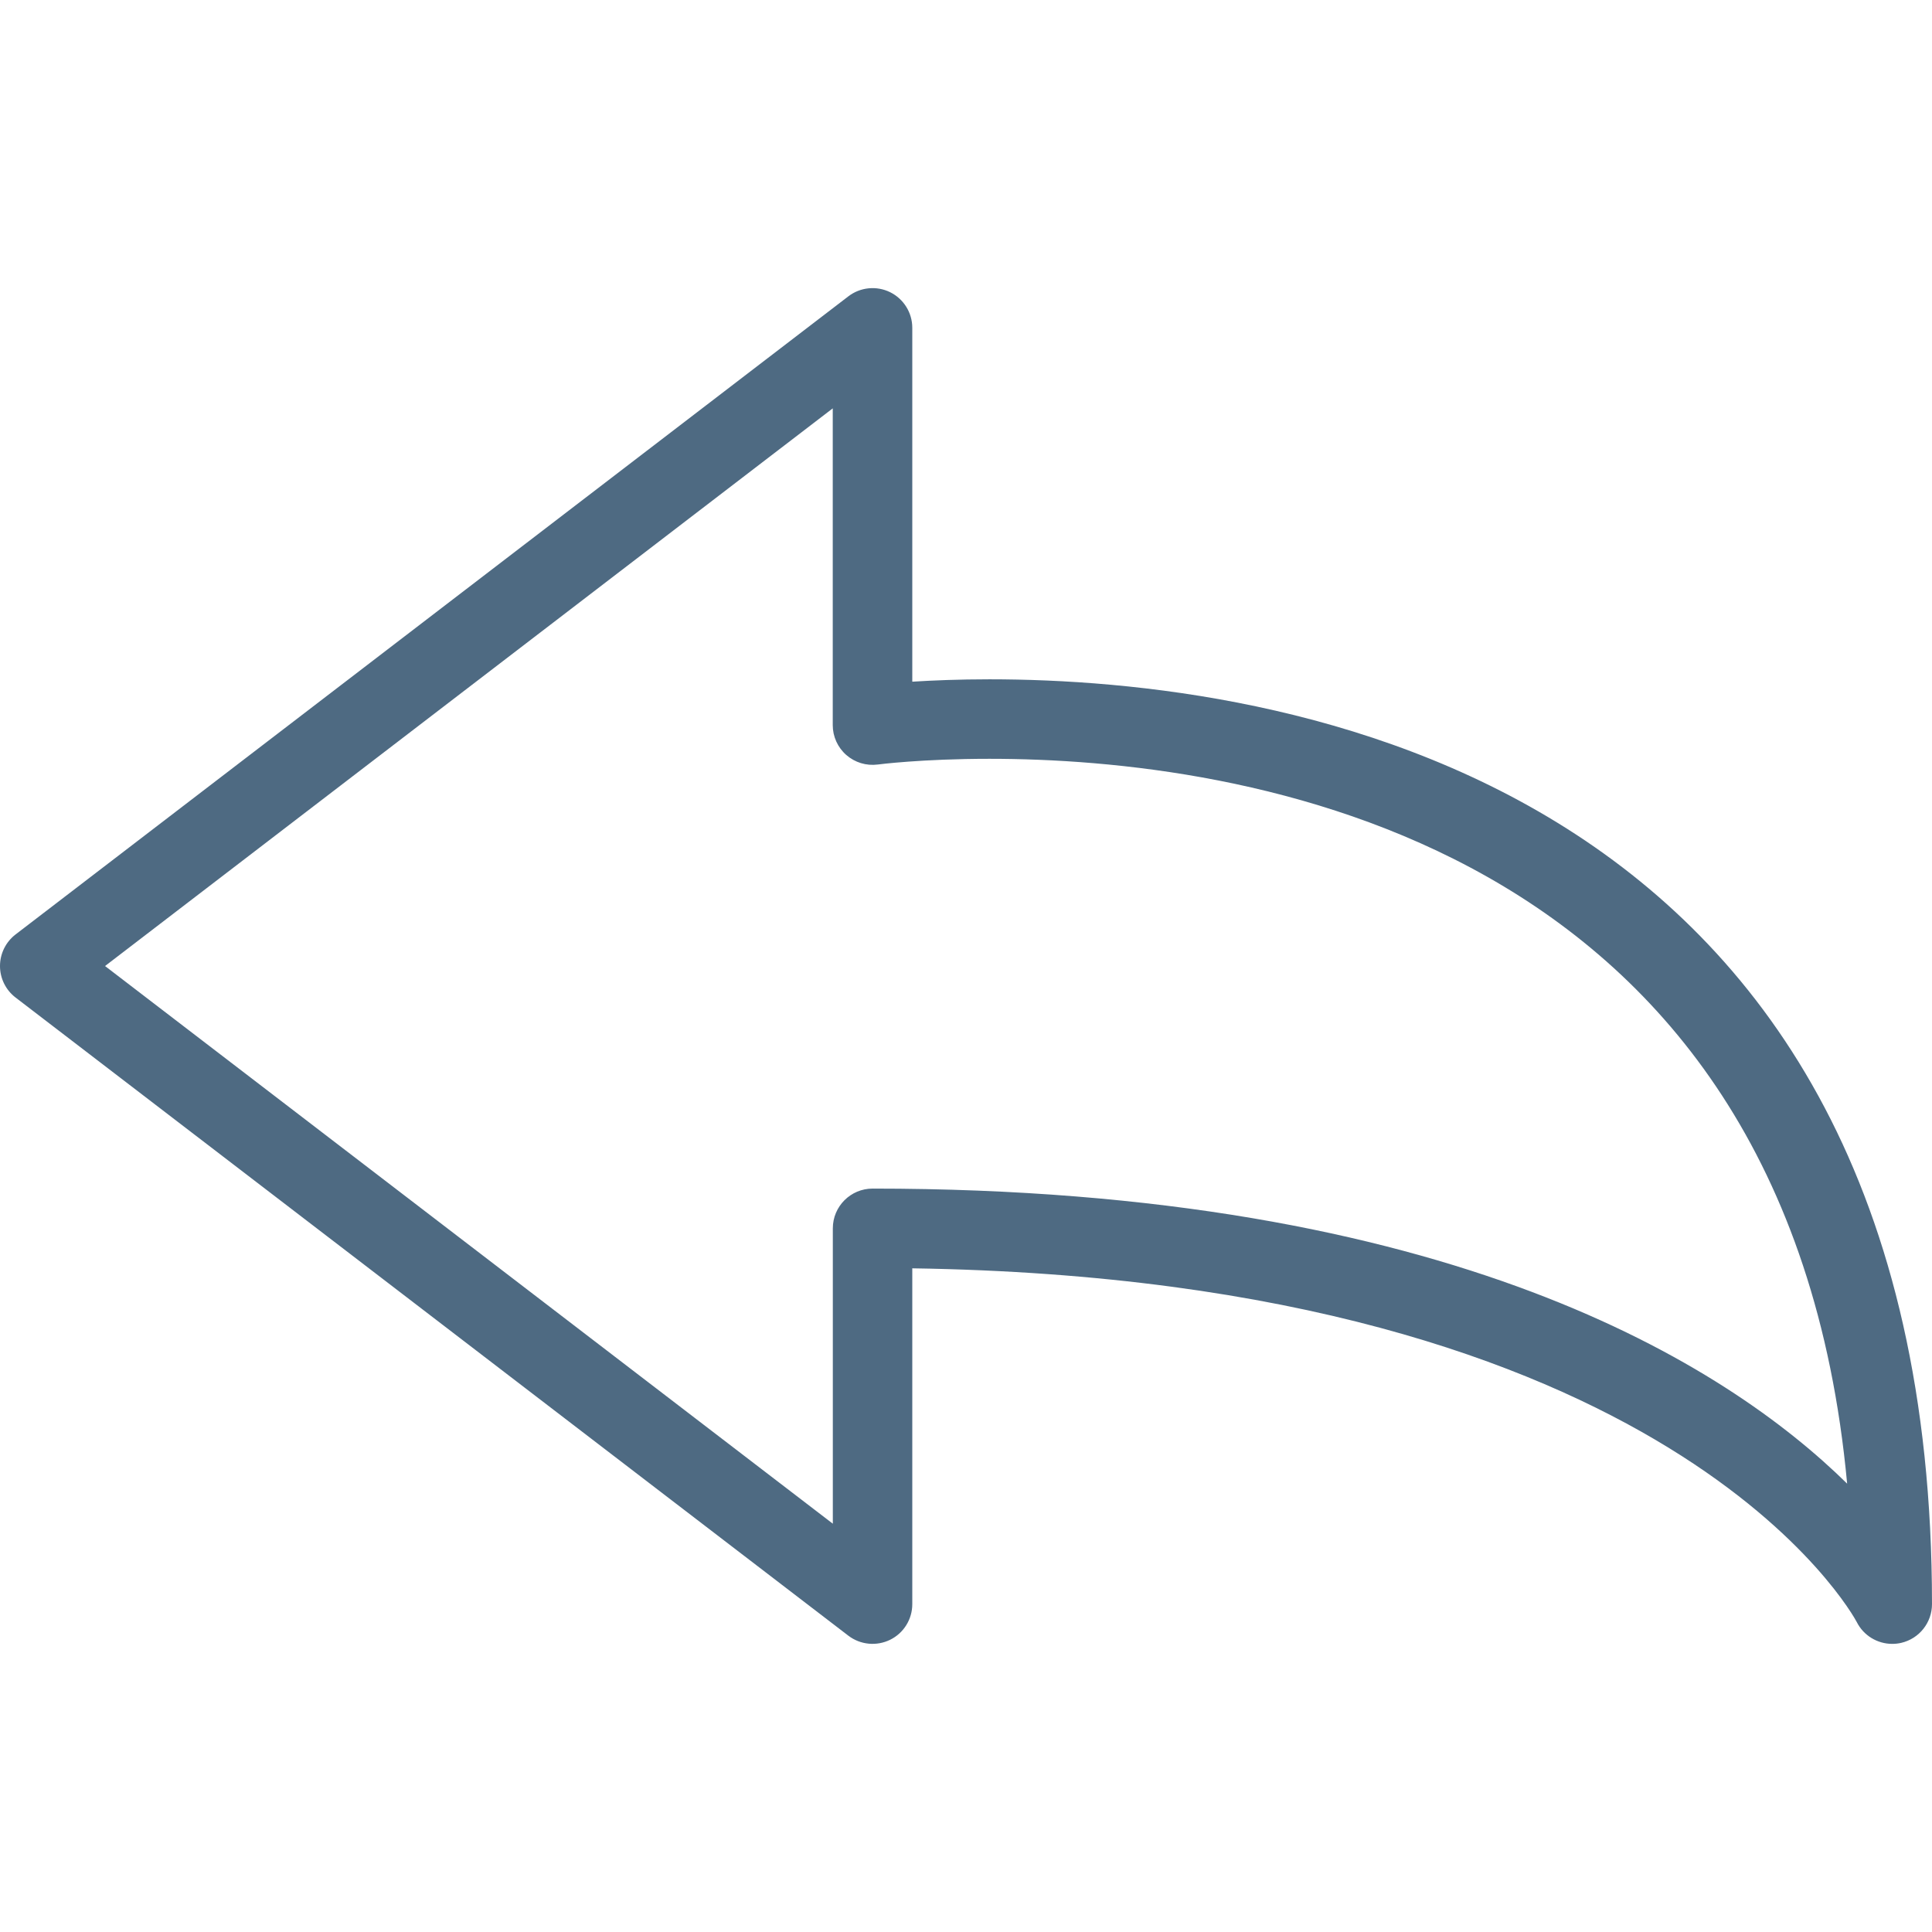
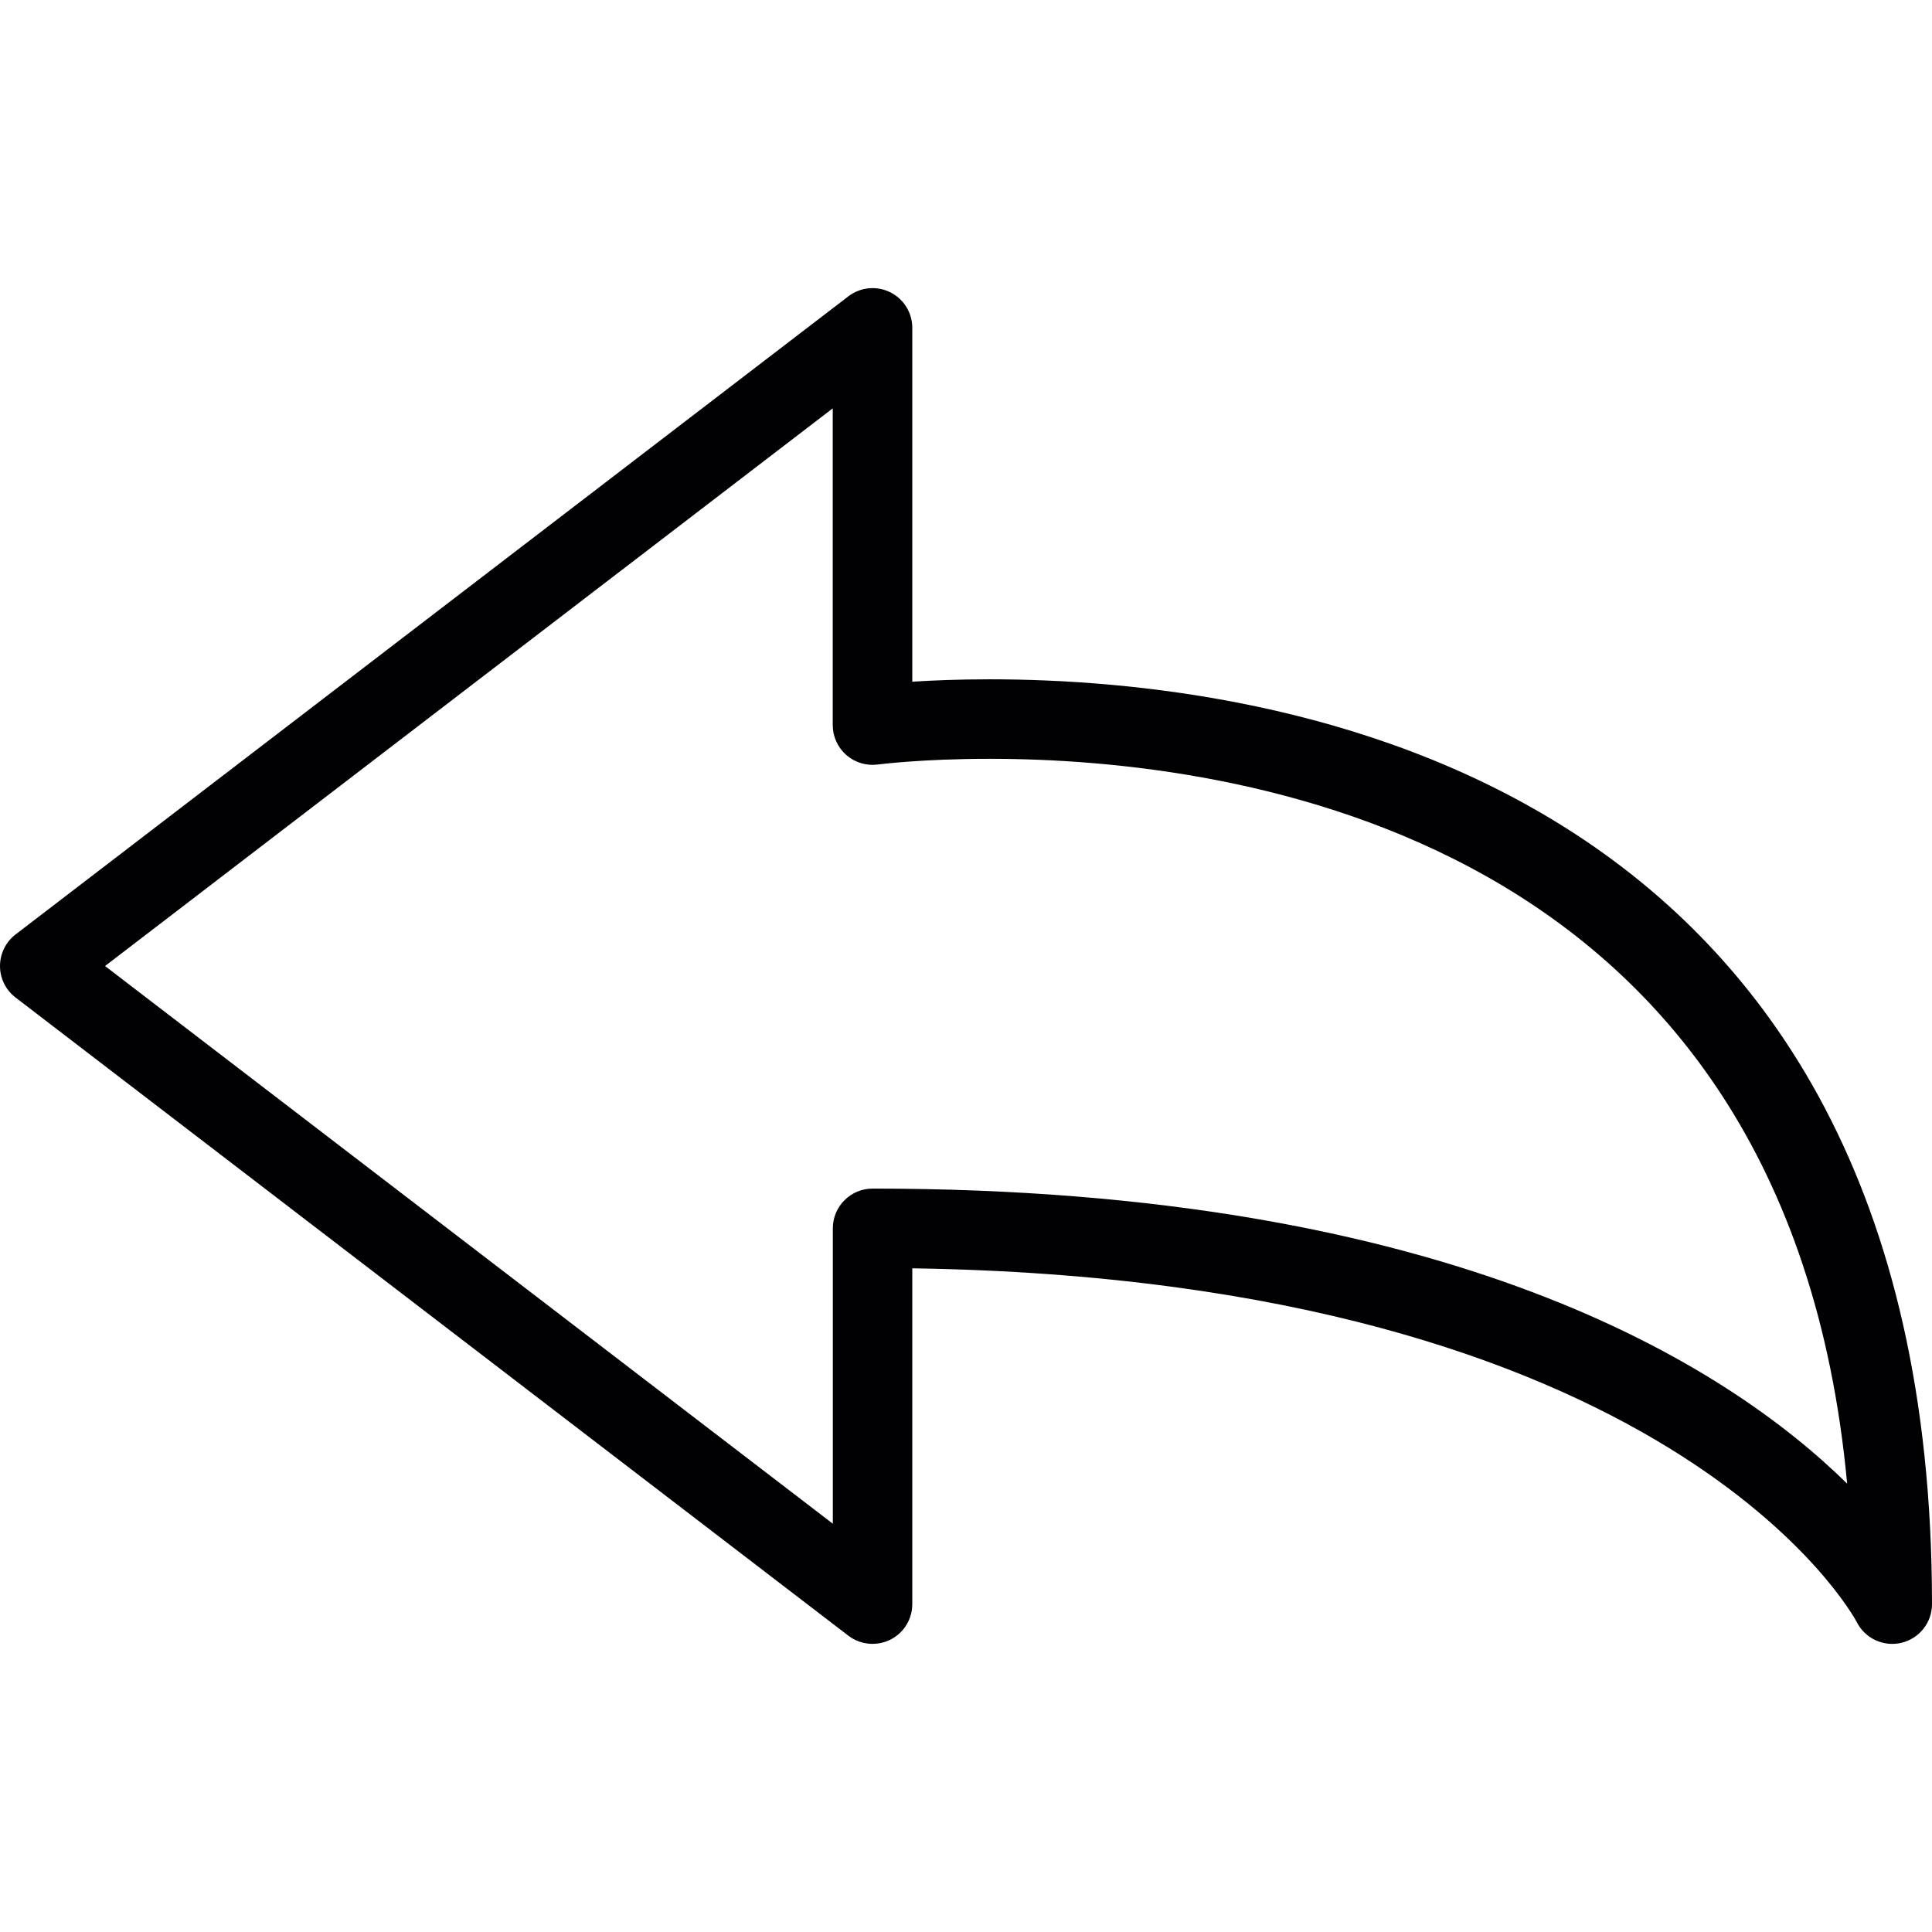
<svg xmlns="http://www.w3.org/2000/svg" version="1.1" id="Capa_1" x="0px" y="0px" viewBox="0 0 264.502 264.502" style="enable-background:new 0 0 264.502 264.502;" xml:space="preserve" width="512px" height="512px" class="">
  <g>
    <g>
      <g>
-         <path d="M259.057,225.056c-2.023,0-3.927-1.131-4.863-3.002c-0.316-0.609-25.248-46.841-129.297-48.413    v45.976c0,2.072-1.175,3.965-3.035,4.879c-1.855,0.908-4.068,0.696-5.716-0.56L2.132,136.568C0.789,135.54,0,133.946,0,132.255    c0-1.697,0.789-3.291,2.132-4.324l114.014-87.362c1.648-1.262,3.862-1.474,5.716-0.566c1.855,0.914,3.035,2.807,3.035,4.873    v48.451c2.752-0.174,6.337-0.326,10.568-0.326c38.797,0,129.036,12.341,129.036,126.611c0,2.529-1.741,4.727-4.204,5.303    C259.884,225.012,259.465,225.056,259.057,225.056z M14.381,132.255l99.638,76.348v-40.439c0-3.002,2.437-5.439,5.439-5.439    c79.16,0,116.994,24.226,133.426,40.396c-8.267-89.168-83.865-99.236-117.424-99.236c-9.263,0-15.235,0.772-15.295,0.783    c-1.572,0.201-3.122-0.277-4.302-1.305c-1.175-1.028-1.855-2.518-1.855-4.09V55.907L14.381,132.255z" data-original="#010002" class="active-path" data-old_color="#687F92" fill="#4E6A82" />
+         <path d="M259.057,225.056c-2.023,0-3.927-1.131-4.863-3.002c-0.316-0.609-25.248-46.841-129.297-48.413    v45.976c0,2.072-1.175,3.965-3.035,4.879c-1.855,0.908-4.068,0.696-5.716-0.56L2.132,136.568C0.789,135.54,0,133.946,0,132.255    c0-1.697,0.789-3.291,2.132-4.324l114.014-87.362c1.648-1.262,3.862-1.474,5.716-0.566c1.855,0.914,3.035,2.807,3.035,4.873    v48.451c2.752-0.174,6.337-0.326,10.568-0.326c38.797,0,129.036,12.341,129.036,126.611c0,2.529-1.741,4.727-4.204,5.303    C259.884,225.012,259.465,225.056,259.057,225.056z M14.381,132.255l99.638,76.348v-40.439c0-3.002,2.437-5.439,5.439-5.439    c79.16,0,116.994,24.226,133.426,40.396c-8.267-89.168-83.865-99.236-117.424-99.236c-9.263,0-15.235,0.772-15.295,0.783    c-1.572,0.201-3.122-0.277-4.302-1.305c-1.175-1.028-1.855-2.518-1.855-4.09V55.907L14.381,132.255z" data-original="#010002" fill="#010002" />
      </g>
    </g>
  </g>
</svg>
